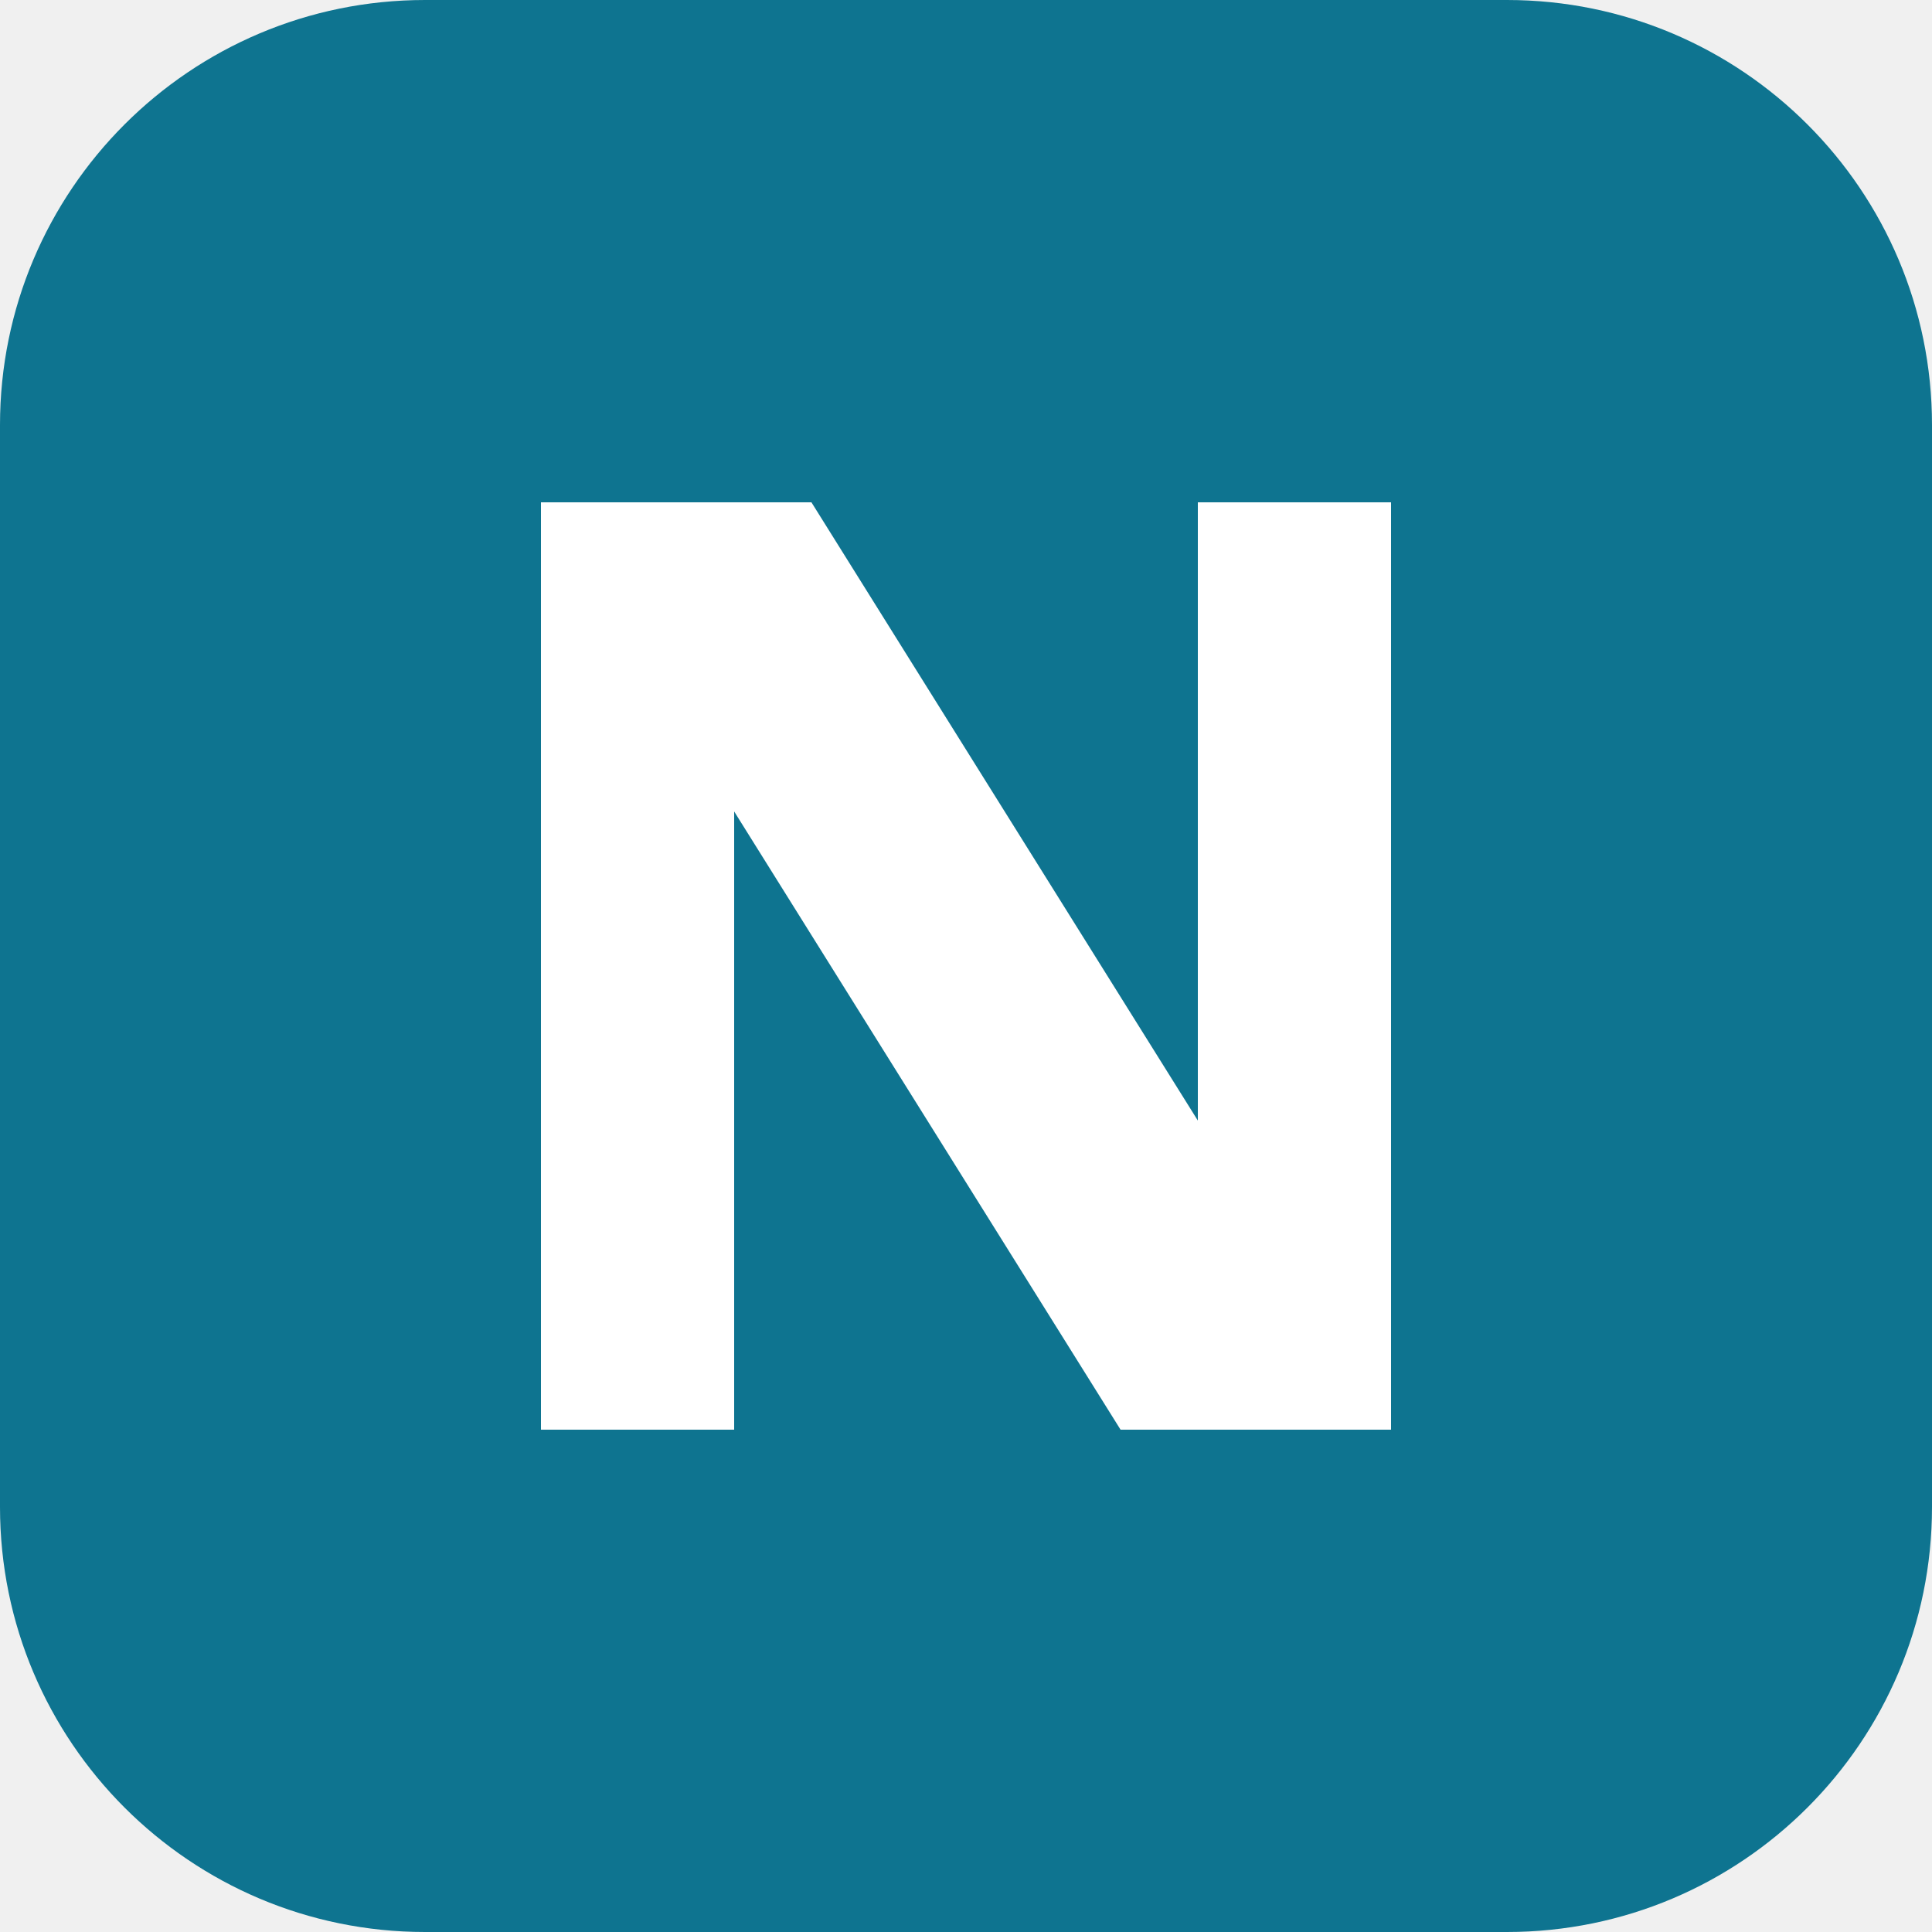
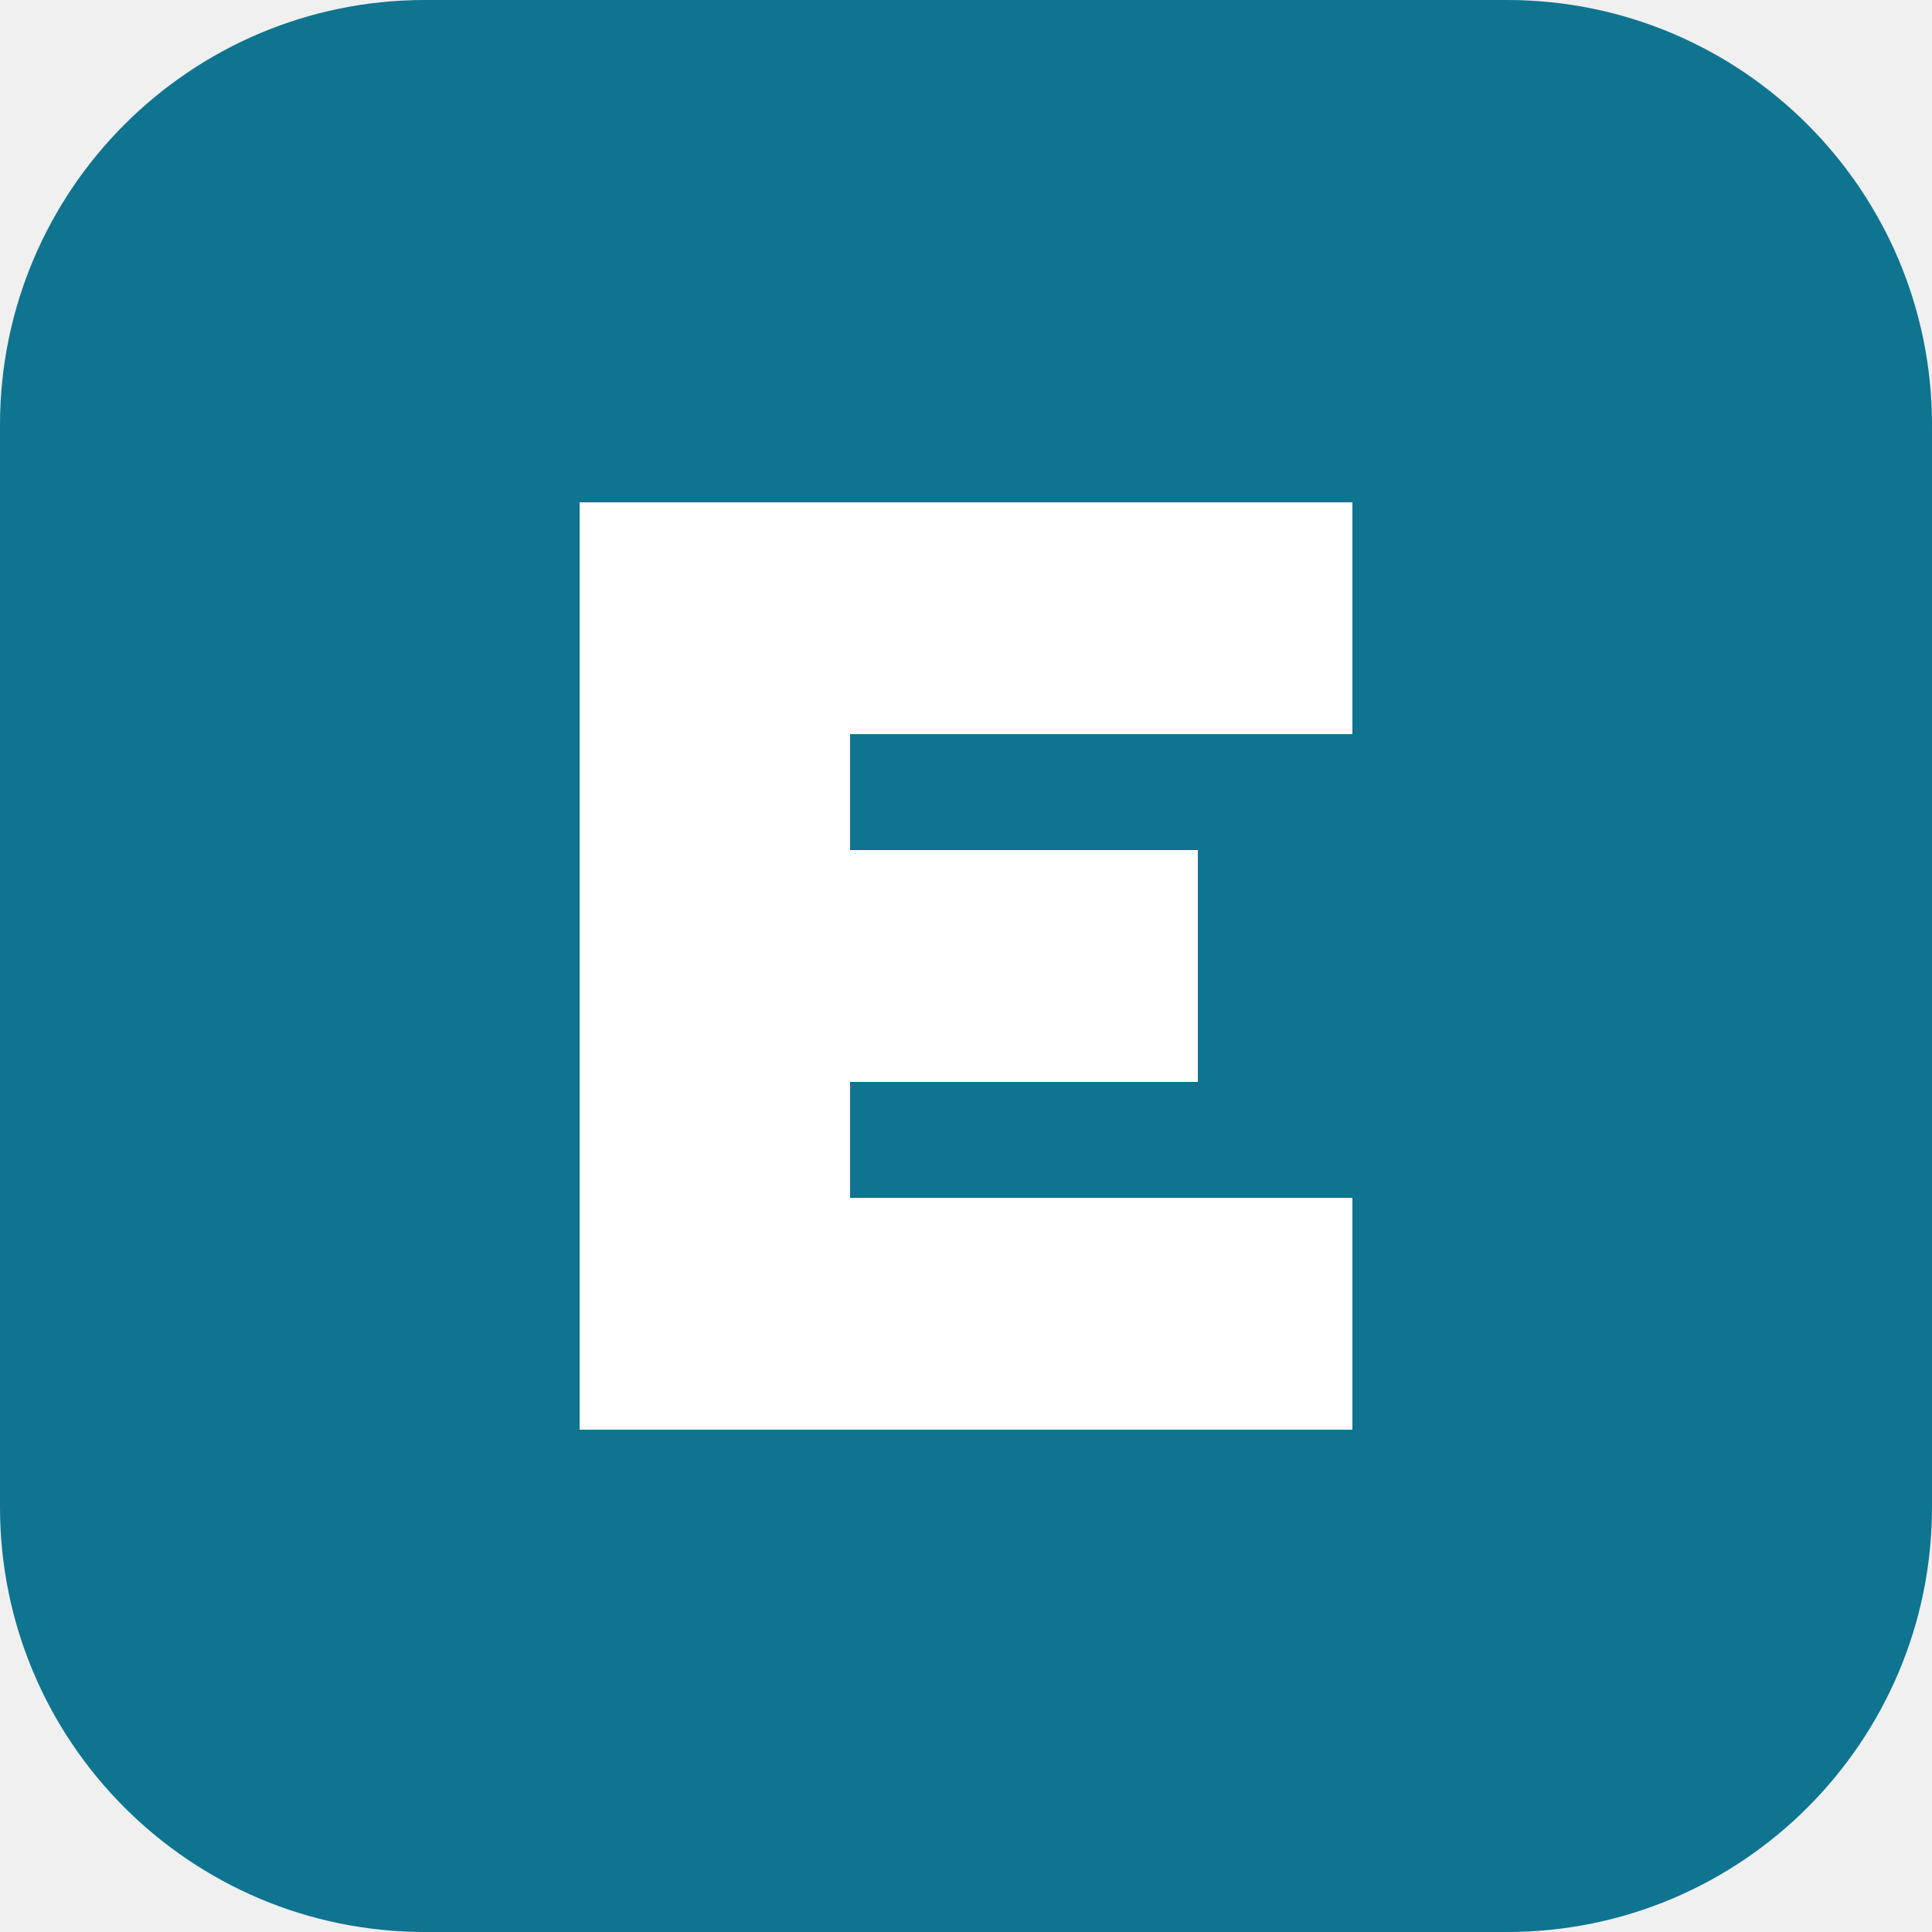
<svg xmlns="http://www.w3.org/2000/svg" viewBox="0 0 100 100" role="img" aria-label="Elara Healthcare">
  <rect width="100" height="100" rx="22" ry="22" fill="#0e7490" />
-   <path d="M28 74 V26 H42 L62 58 V26 H72 V74 H58 L38 42 V74 Z" fill="#ffffff" />
+   <path d="M30 26 H70 V38 H44 V44 H62 V56 H44 V62 H70 V74 H30 Z" fill="#ffffff" />
</svg>
